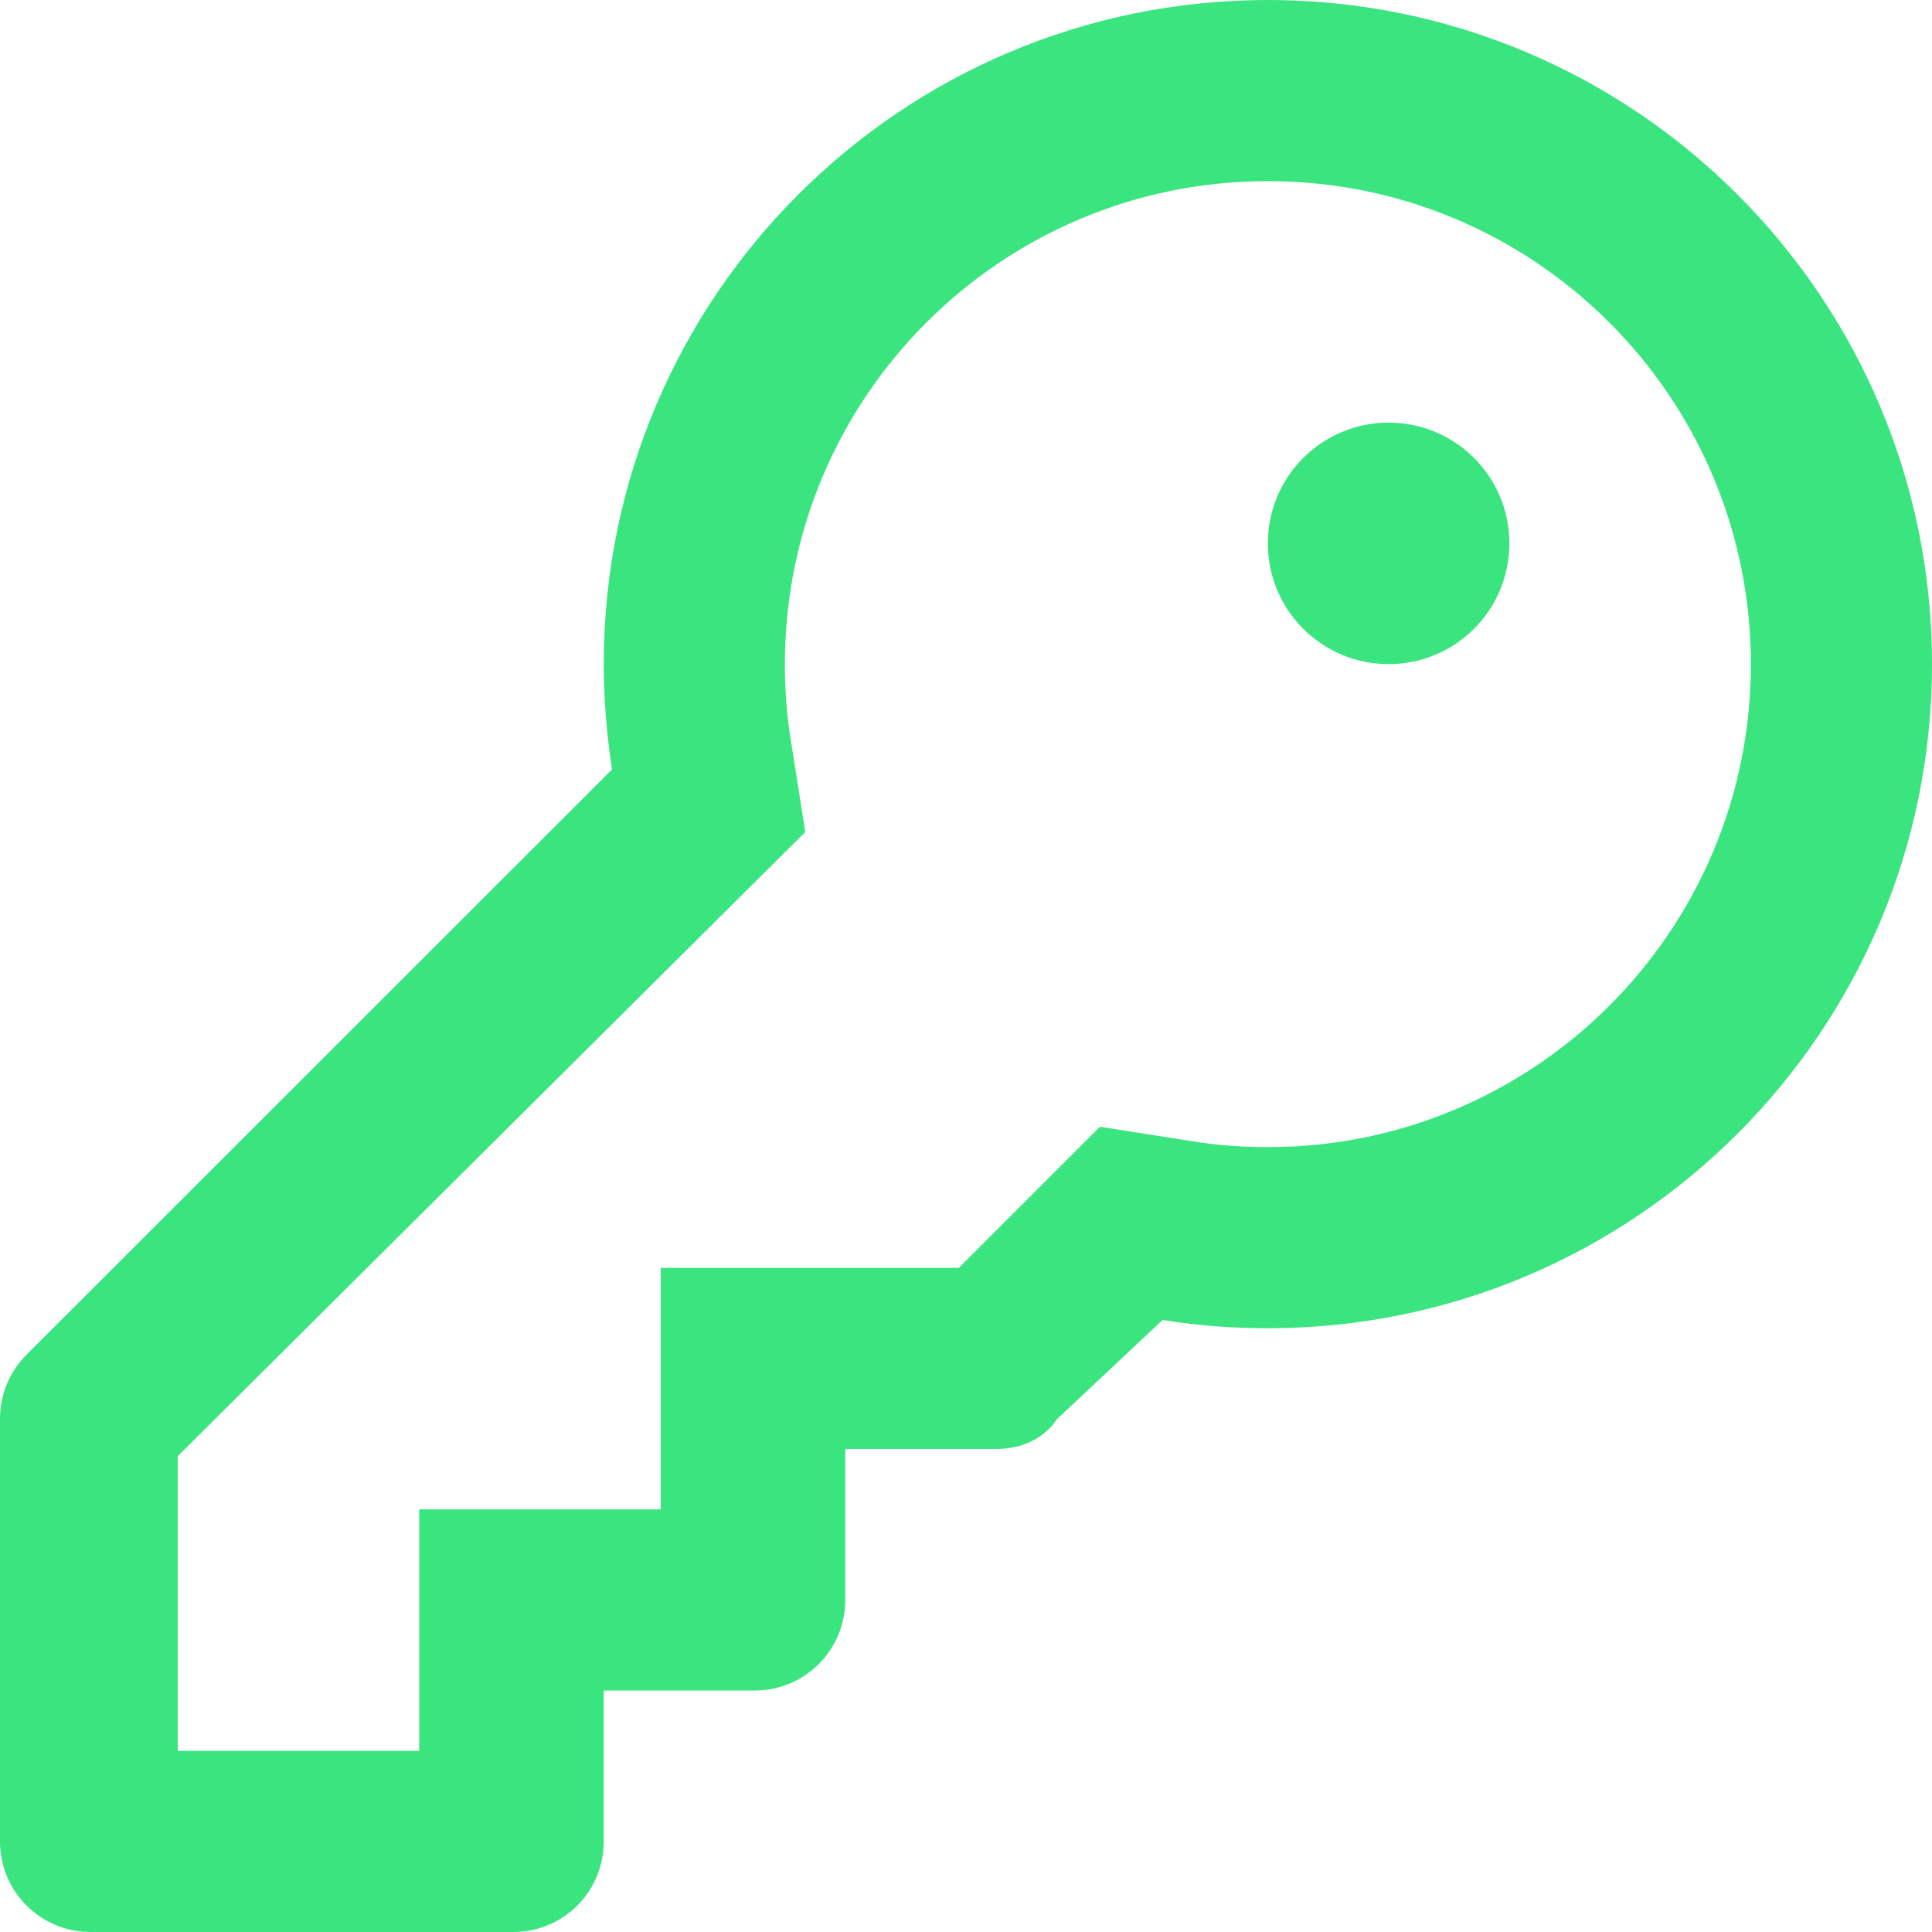
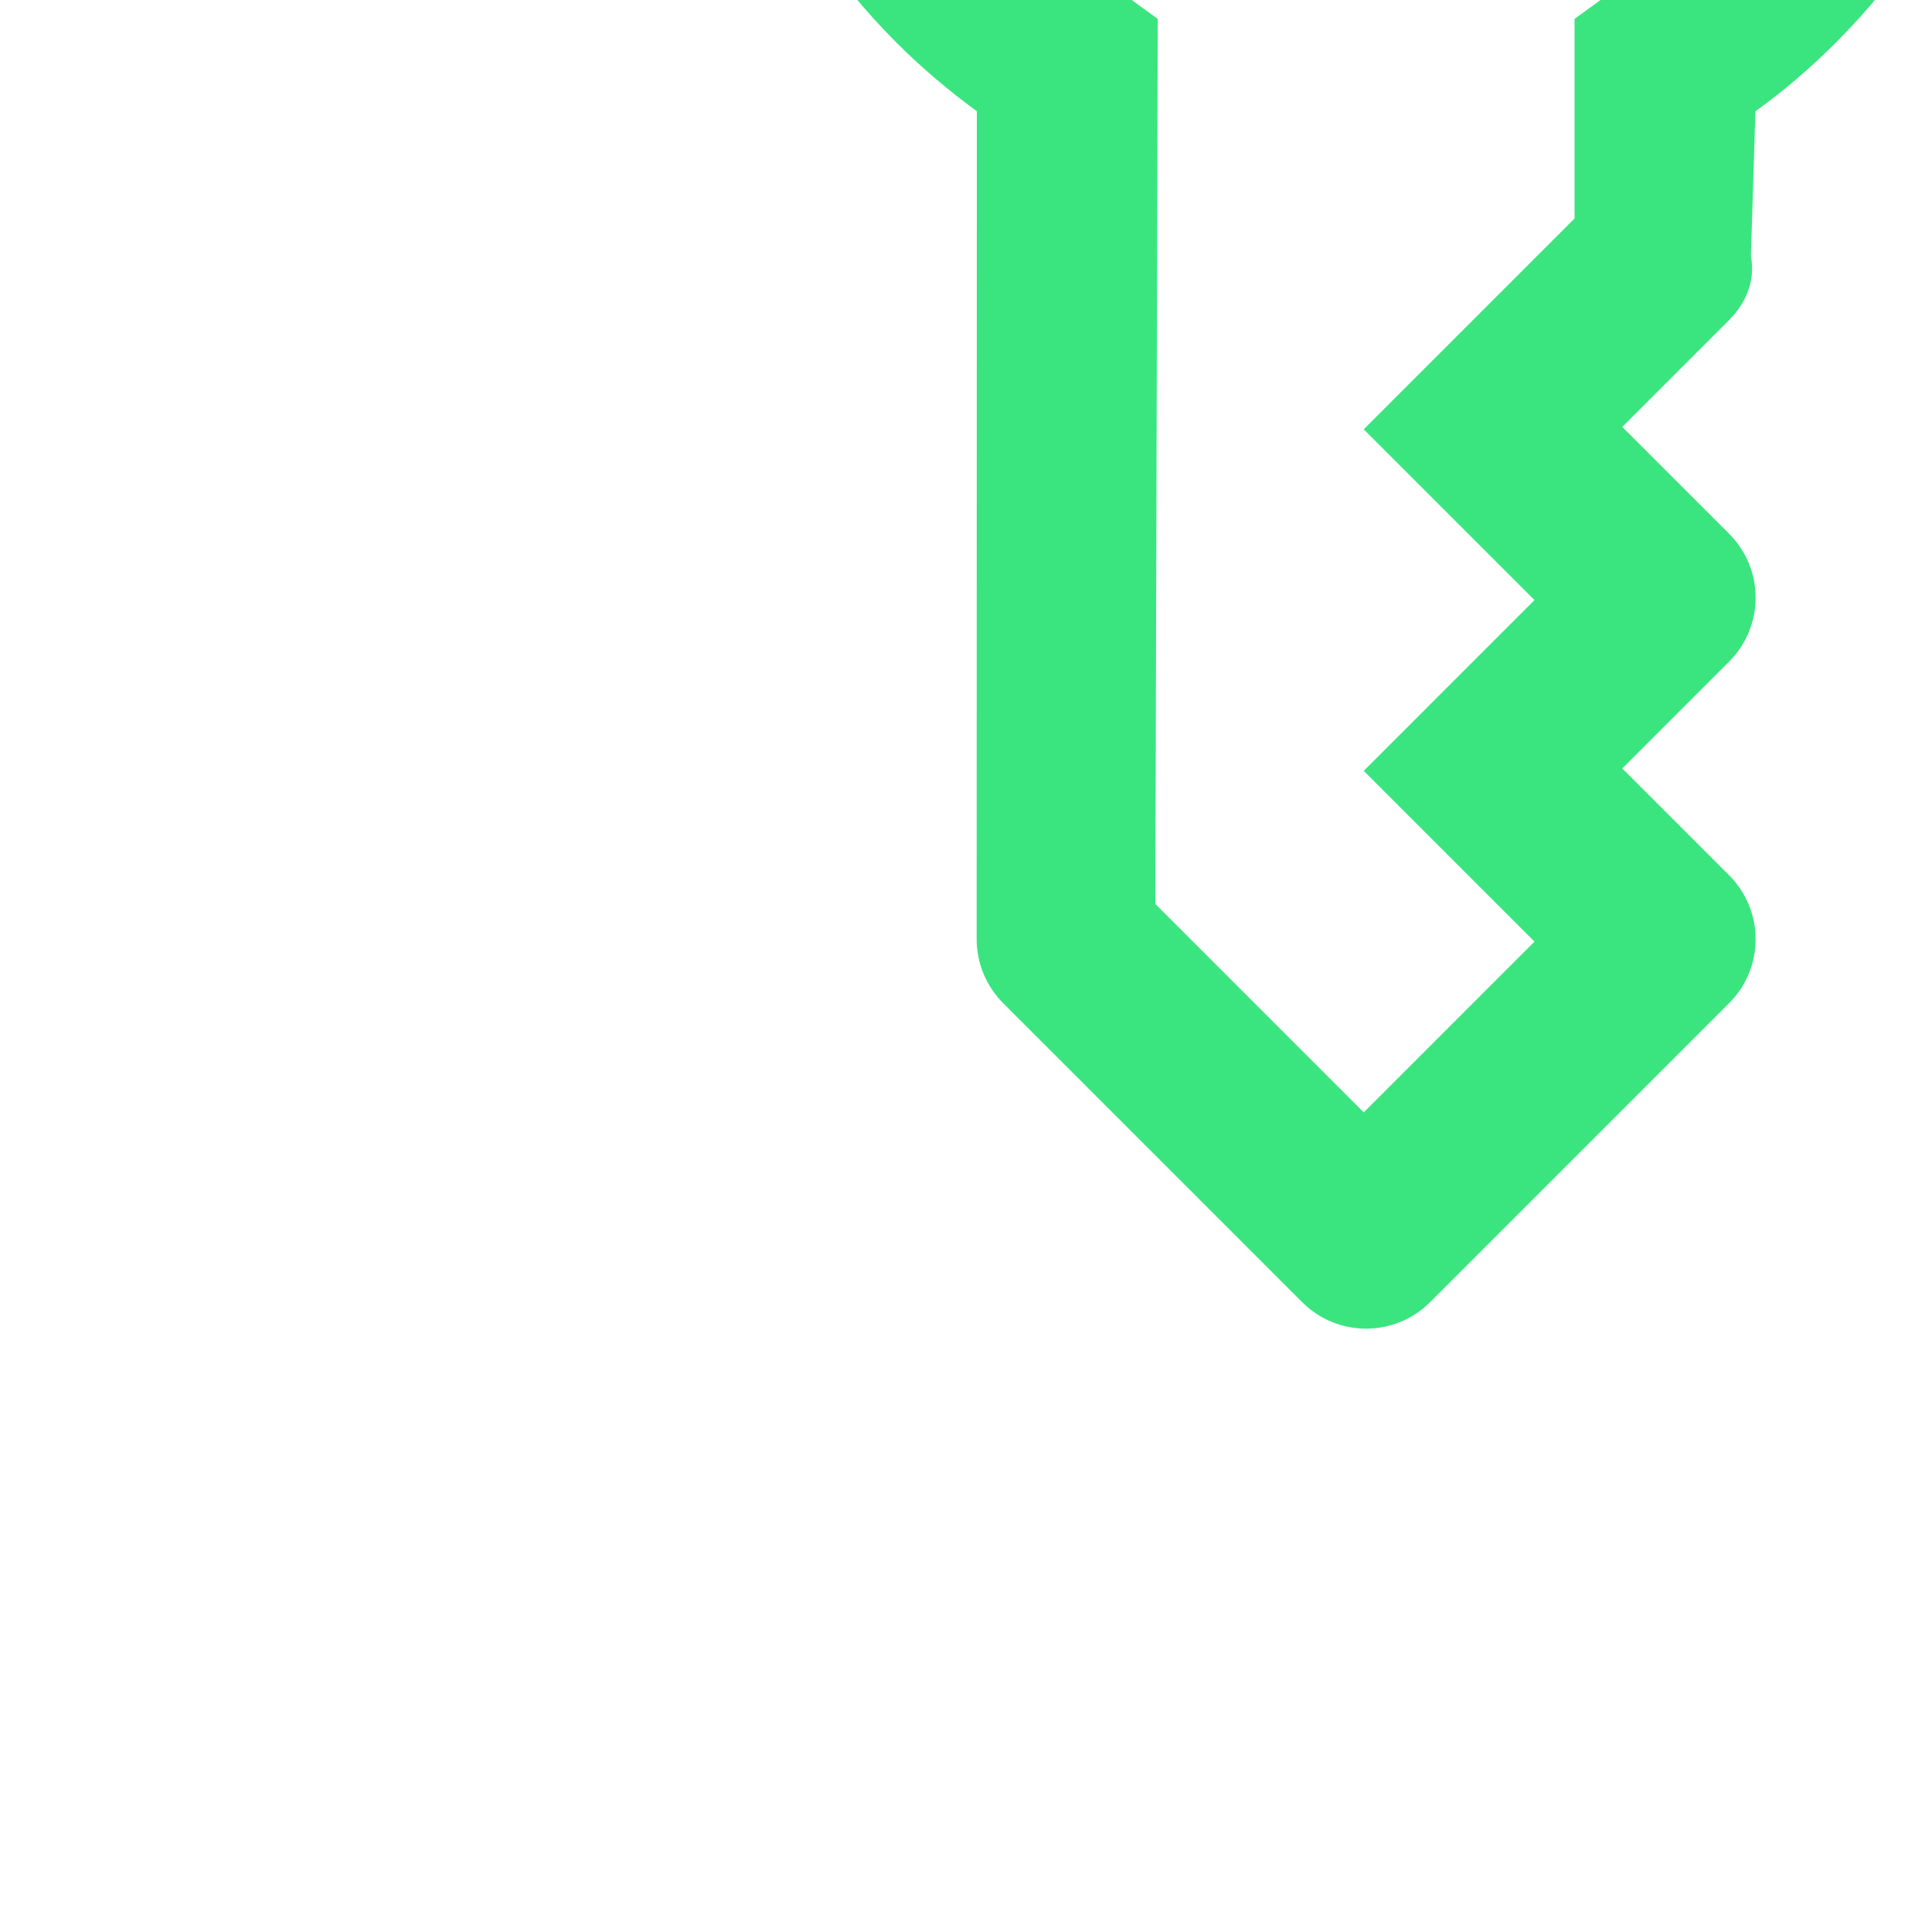
- <svg xmlns="http://www.w3.org/2000/svg" fill="#3ae57f" viewBox="0 0 512 512">
+ <svg xmlns="http://www.w3.org/2000/svg" fill="#3ae57f" transform="rotate(-45)" viewBox="0 0 512 512">
  <path d="M336 144C336 126.3 350.3 112 368 112C385.7 112 400 126.3 400 144C400 161.7 385.7 176 368 176C350.3 176 336 161.7 336 144zM336 352C326.5 352 317.2 351.3 308.1 349.8L280.1 376.1C276.5 381.5 270.4 384 264 384H224V424C224 437.3 213.3 448 200 448H160V488C160 501.3 149.3 512 136 512H24C10.75 512 0 501.3 0 488V376C0 369.6 2.529 363.5 7.029 359L162.2 203.9C160.8 194.8 160 185.5 160 176C160 78.8 238.8 0 336 0C433.2 0 512 78.8 512 176C512 273.2 433.2 352 336 352zM336 304C406.7 304 464 246.7 464 176C464 105.3 406.7 48 336 48C265.3 48 208 105.3 208 176C208 182.9 208.5 189.7 209.6 196.3L213.4 220.5L47.1 385.9V464H111.1V400H175.1V336H254.1L291.5 298.6L315.7 302.4C322.3 303.5 329.1 304 336 304z" />
</svg>
